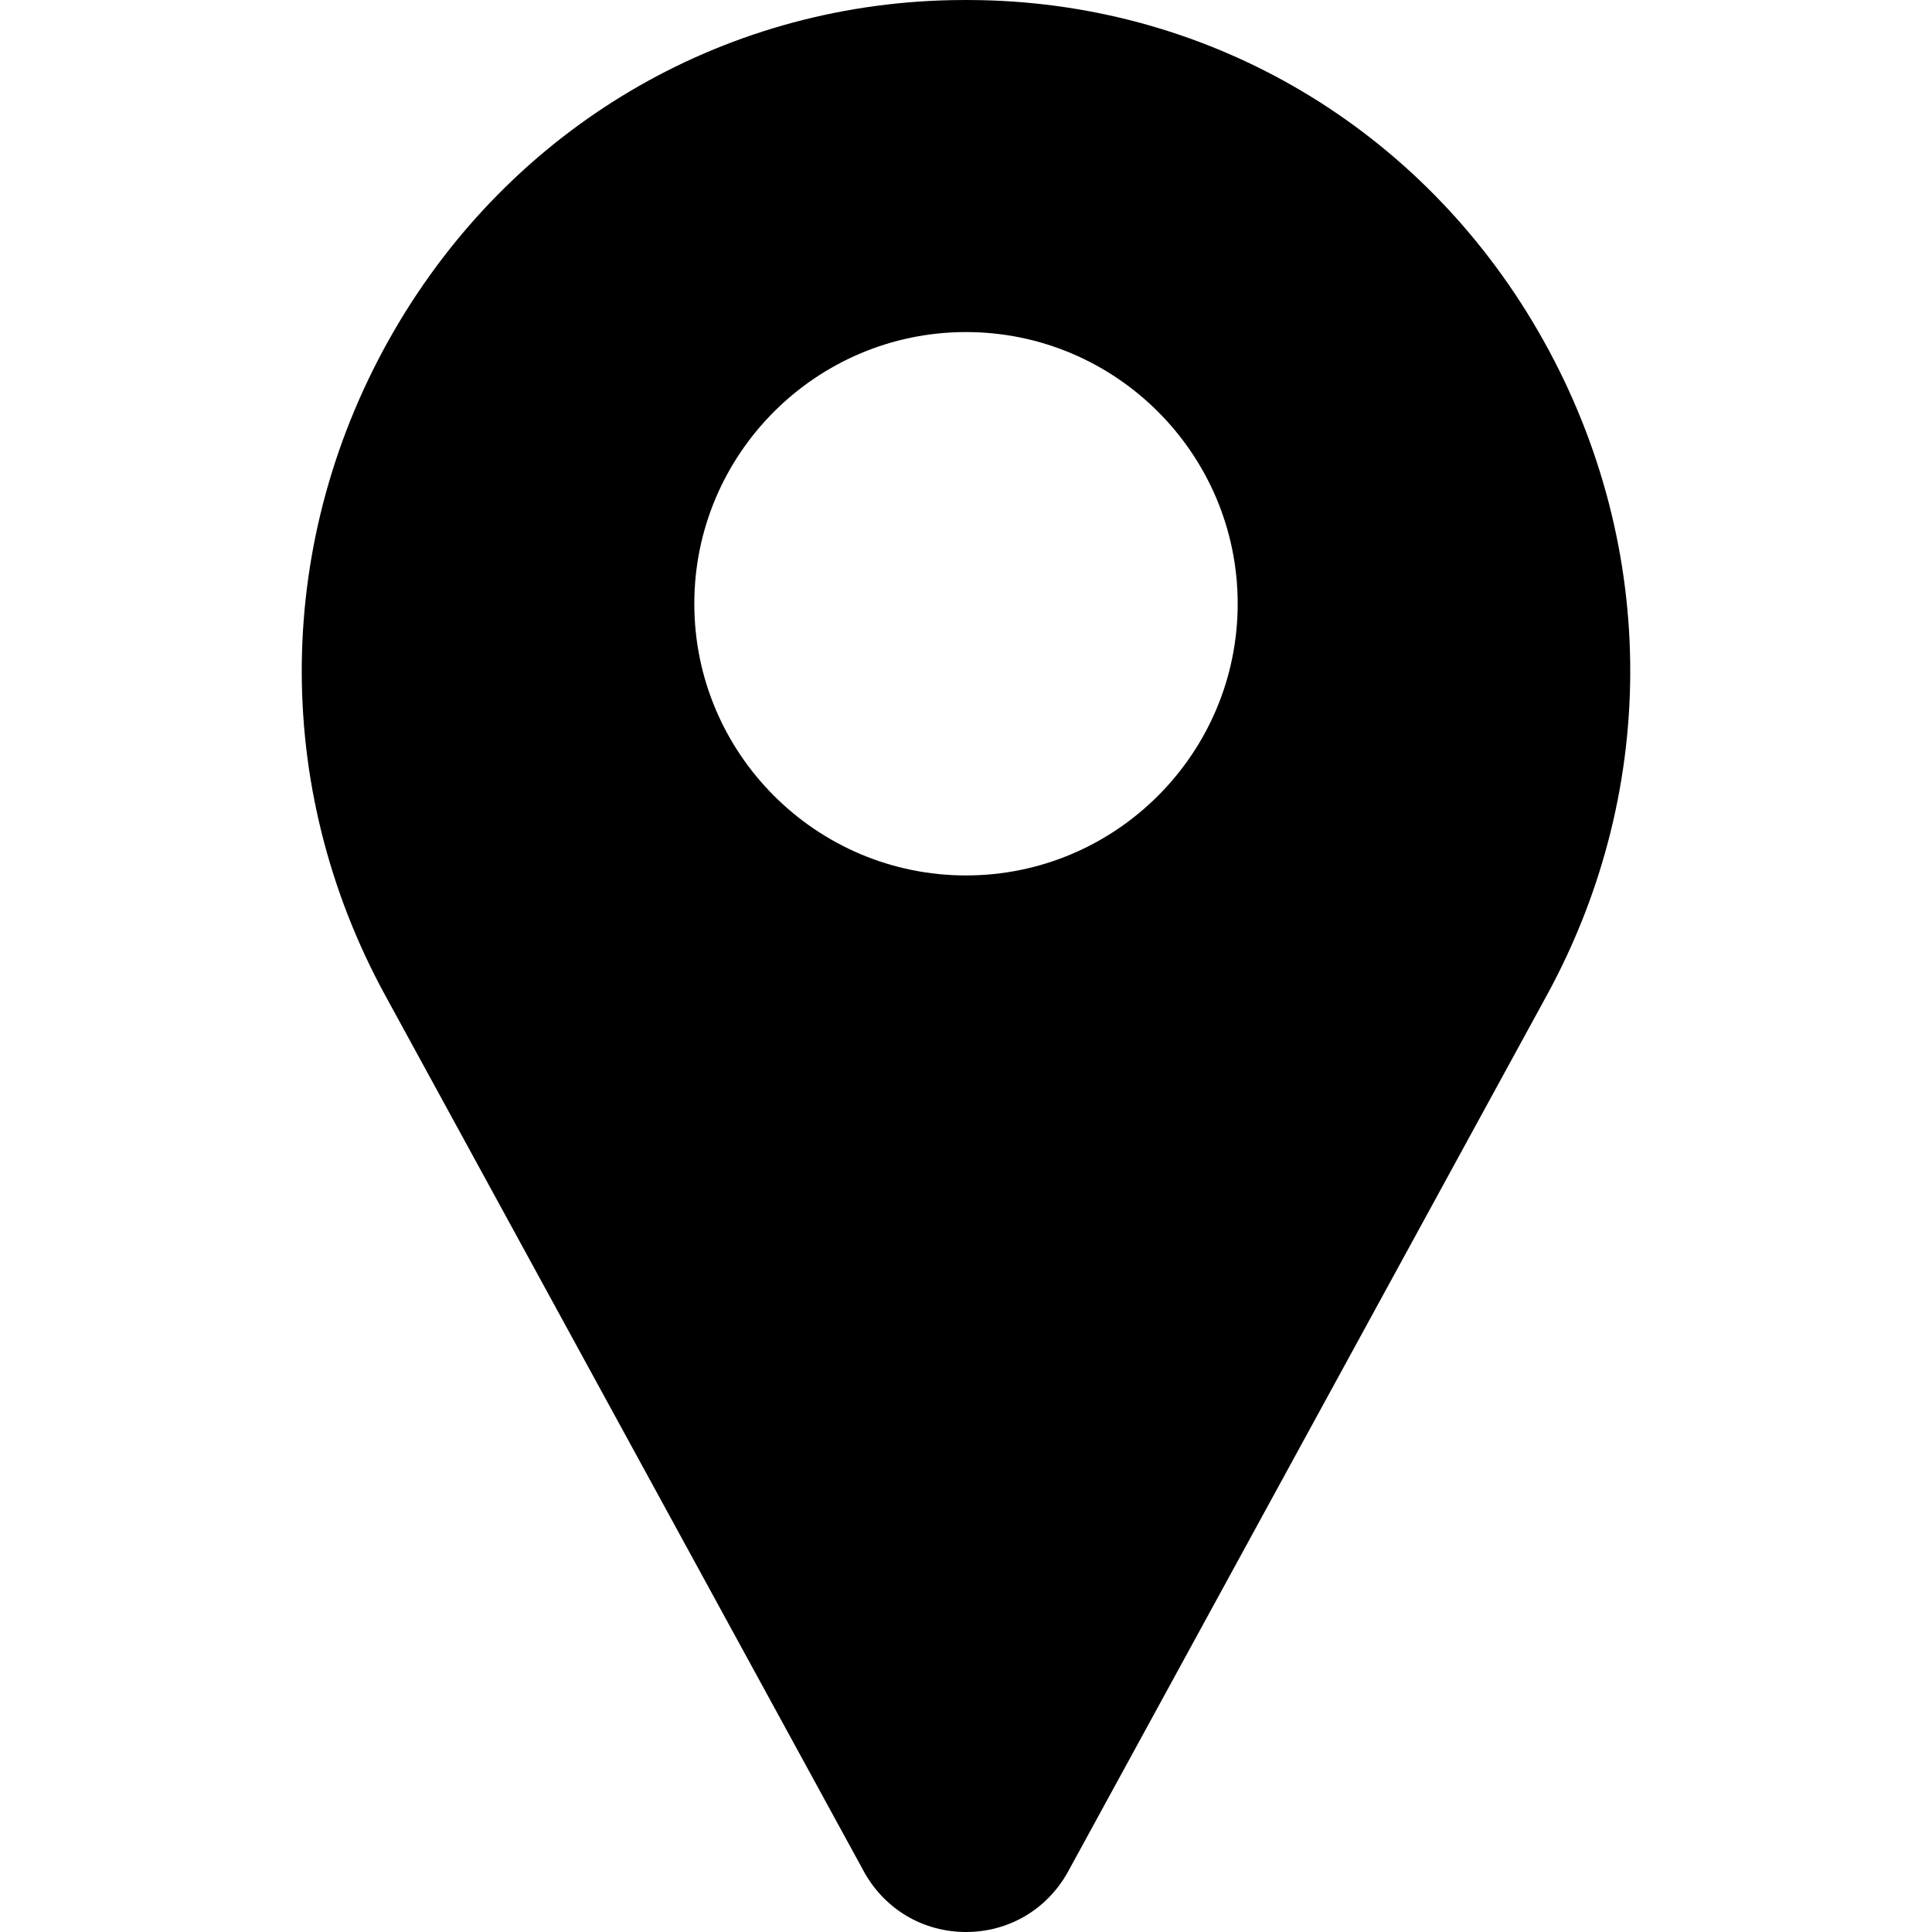
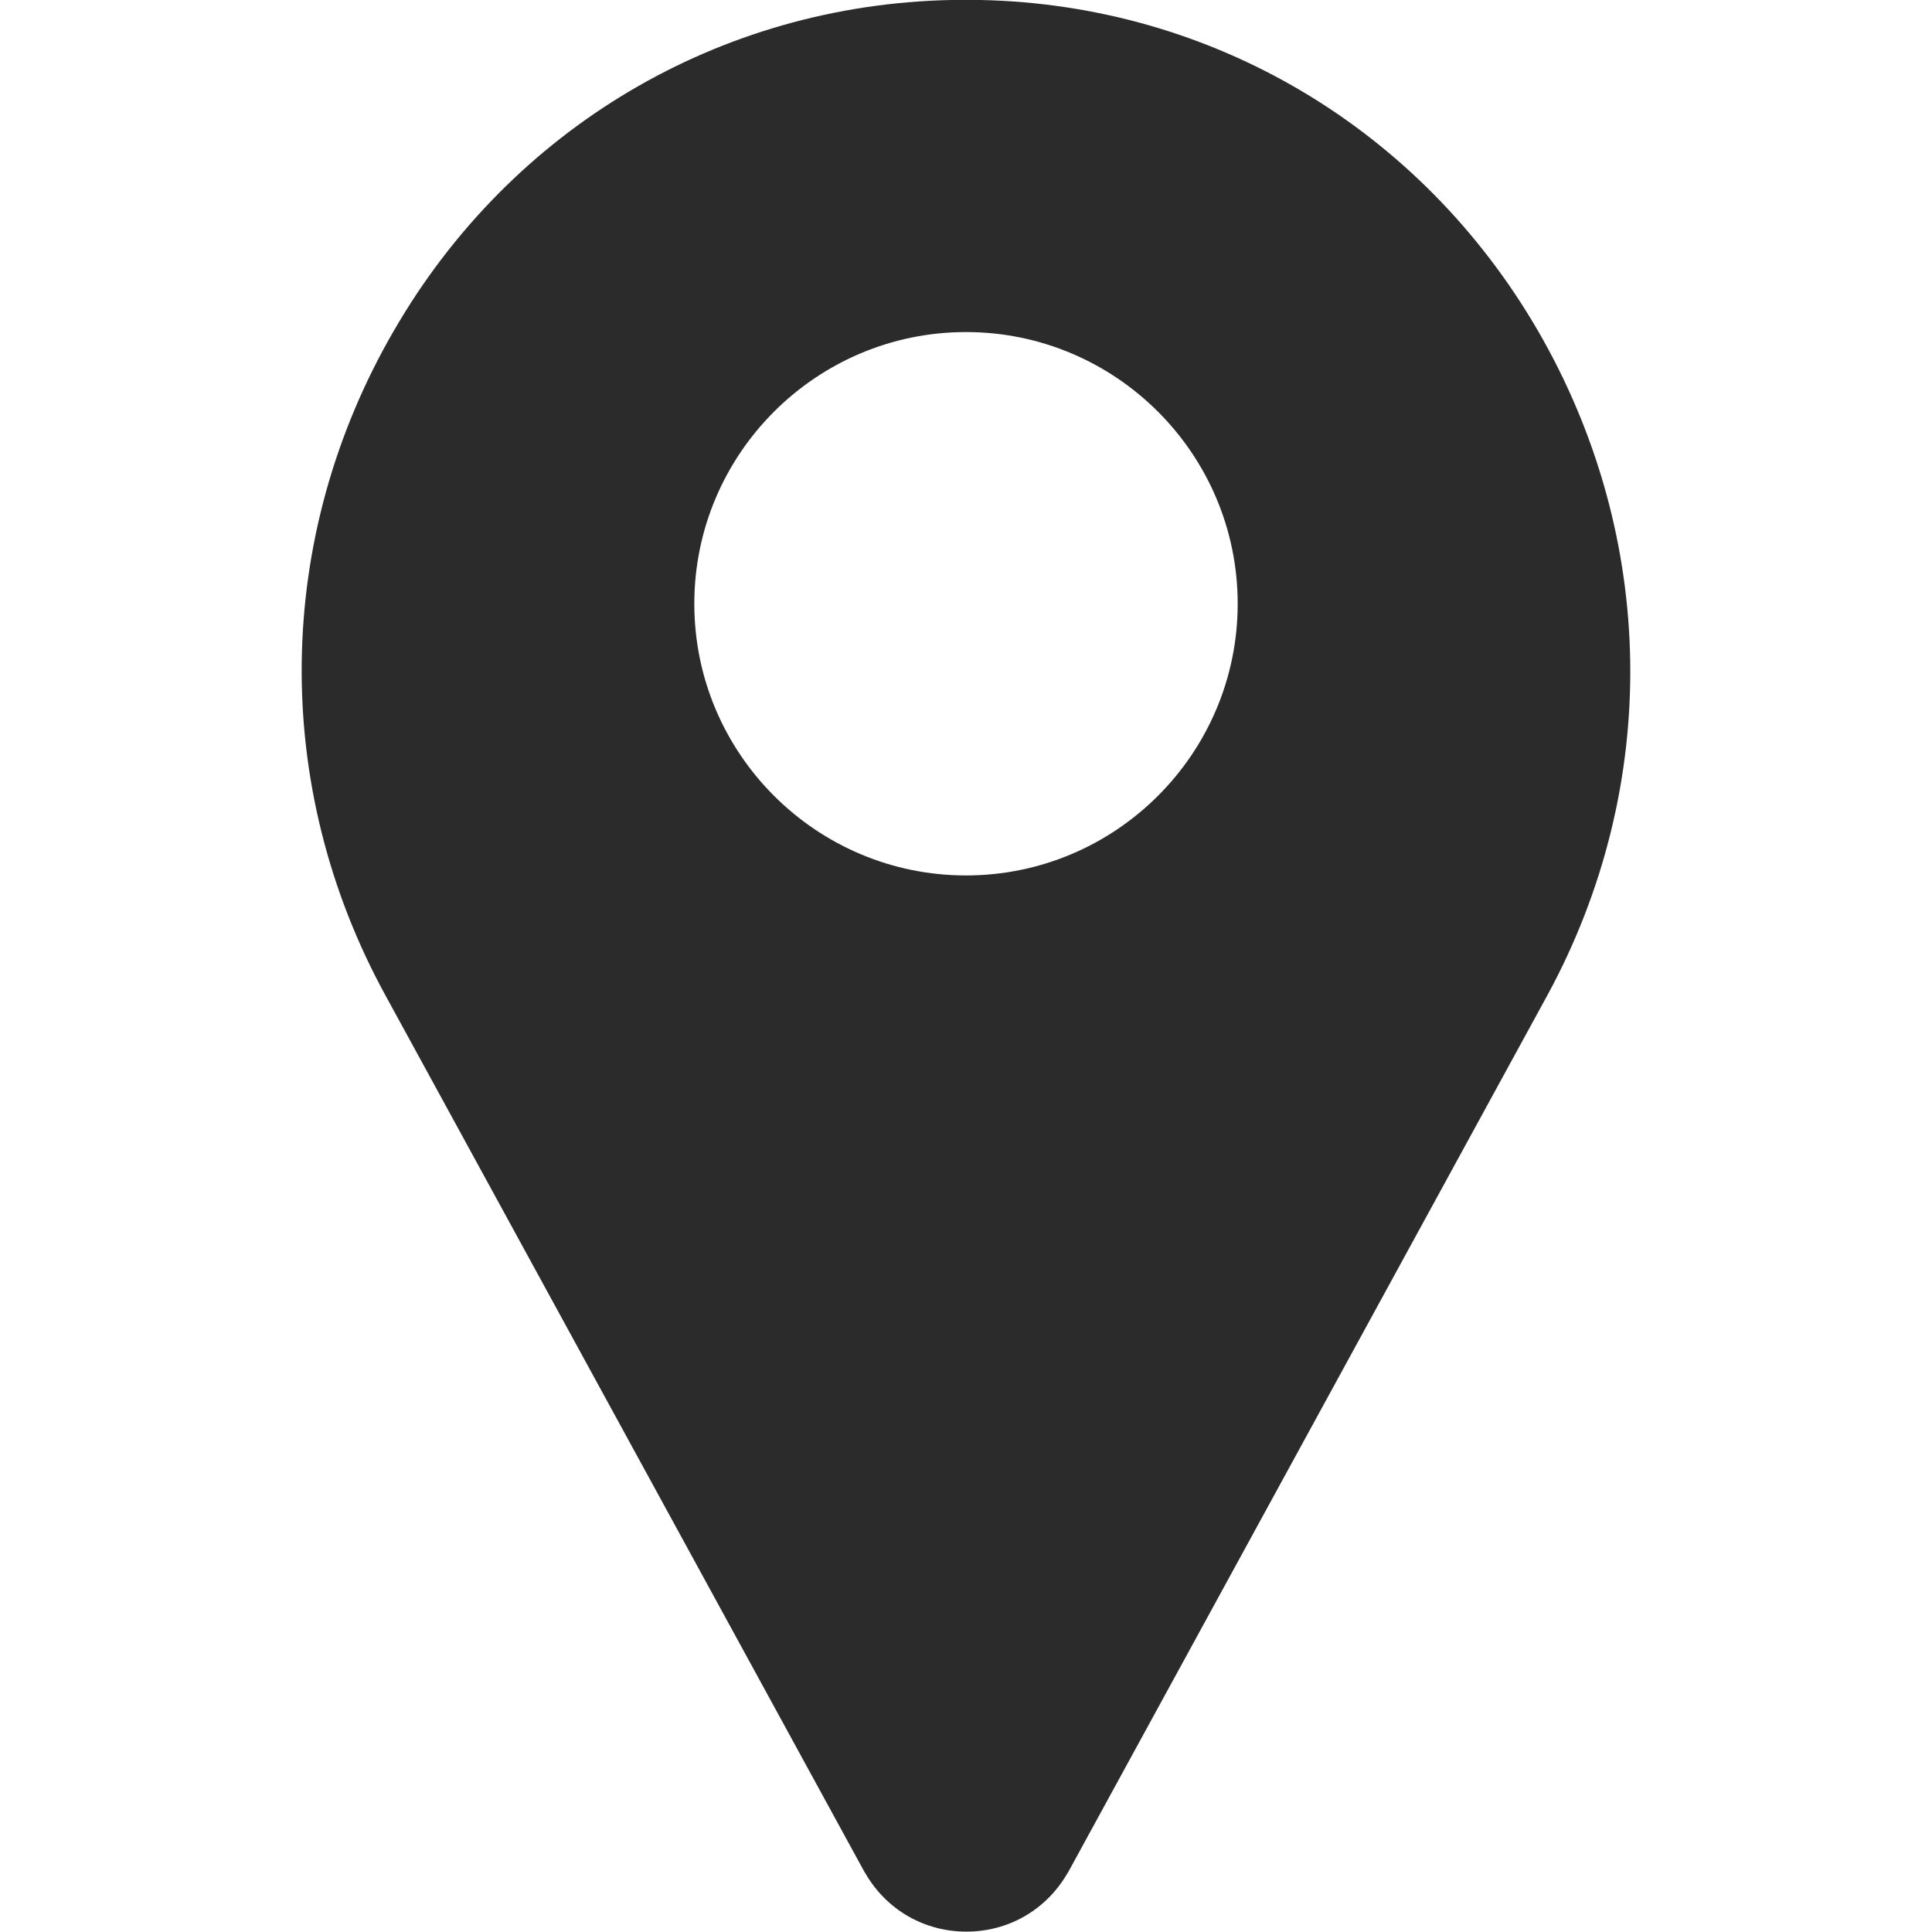
- <svg xmlns="http://www.w3.org/2000/svg" id="Layer_1" enable-background="new 0 0 512 512" height="512" viewBox="0 0 512 512" width="512">
+ <svg xmlns="http://www.w3.org/2000/svg" version="1.1" id="Layer_1" x="0px" y="0px" viewBox="0 0 512 512" style="enable-background:new 0 0 512 512;" xml:space="preserve">
+   <style type="text/css">
+ 	.st0{fill:#2B2B2B;}
+ </style>
  <g>
-     <path d="m407.579 87.677c-31.073-53.624-86.265-86.385-147.64-87.637-2.62-.054-5.257-.054-7.878 0-61.374 1.252-116.566 34.013-147.64 87.637-31.762 54.812-32.631 120.652-2.325 176.123l126.963 232.387c.057.103.114.206.173.308 5.586 9.709 15.593 15.505 26.77 15.505 11.176 0 21.183-5.797 26.768-15.505.059-.102.116-.205.173-.308l126.963-232.387c30.304-55.471 29.435-121.311-2.327-176.123zm-151.579 144.323c-39.701 0-72-32.299-72-72s32.299-72 72-72 72 32.299 72 72-32.298 72-72 72z" />
+     <path class="st0" d="M407.6,87.7C376.5,34.1,321.3,1.3,259.9,0c-2.6-0.1-5.3-0.1-7.9,0c-61.4,1.3-116.6,34-147.6,87.6   c-31.8,54.8-32.6,120.7-2.3,176.1l127,232.4c0.1,0.1,0.1,0.2,0.2,0.3c5.6,9.7,15.6,15.5,26.8,15.5c11.2,0,21.2-5.8,26.8-15.5   c0.1-0.1,0.1-0.2,0.2-0.3l127-232.4C440.2,208.3,439.3,142.5,407.6,87.7L407.6,87.7z M256,232c-39.7,0-72-32.3-72-72s32.3-72,72-72   s72,32.3,72,72S295.7,232,256,232z" />
  </g>
</svg>
